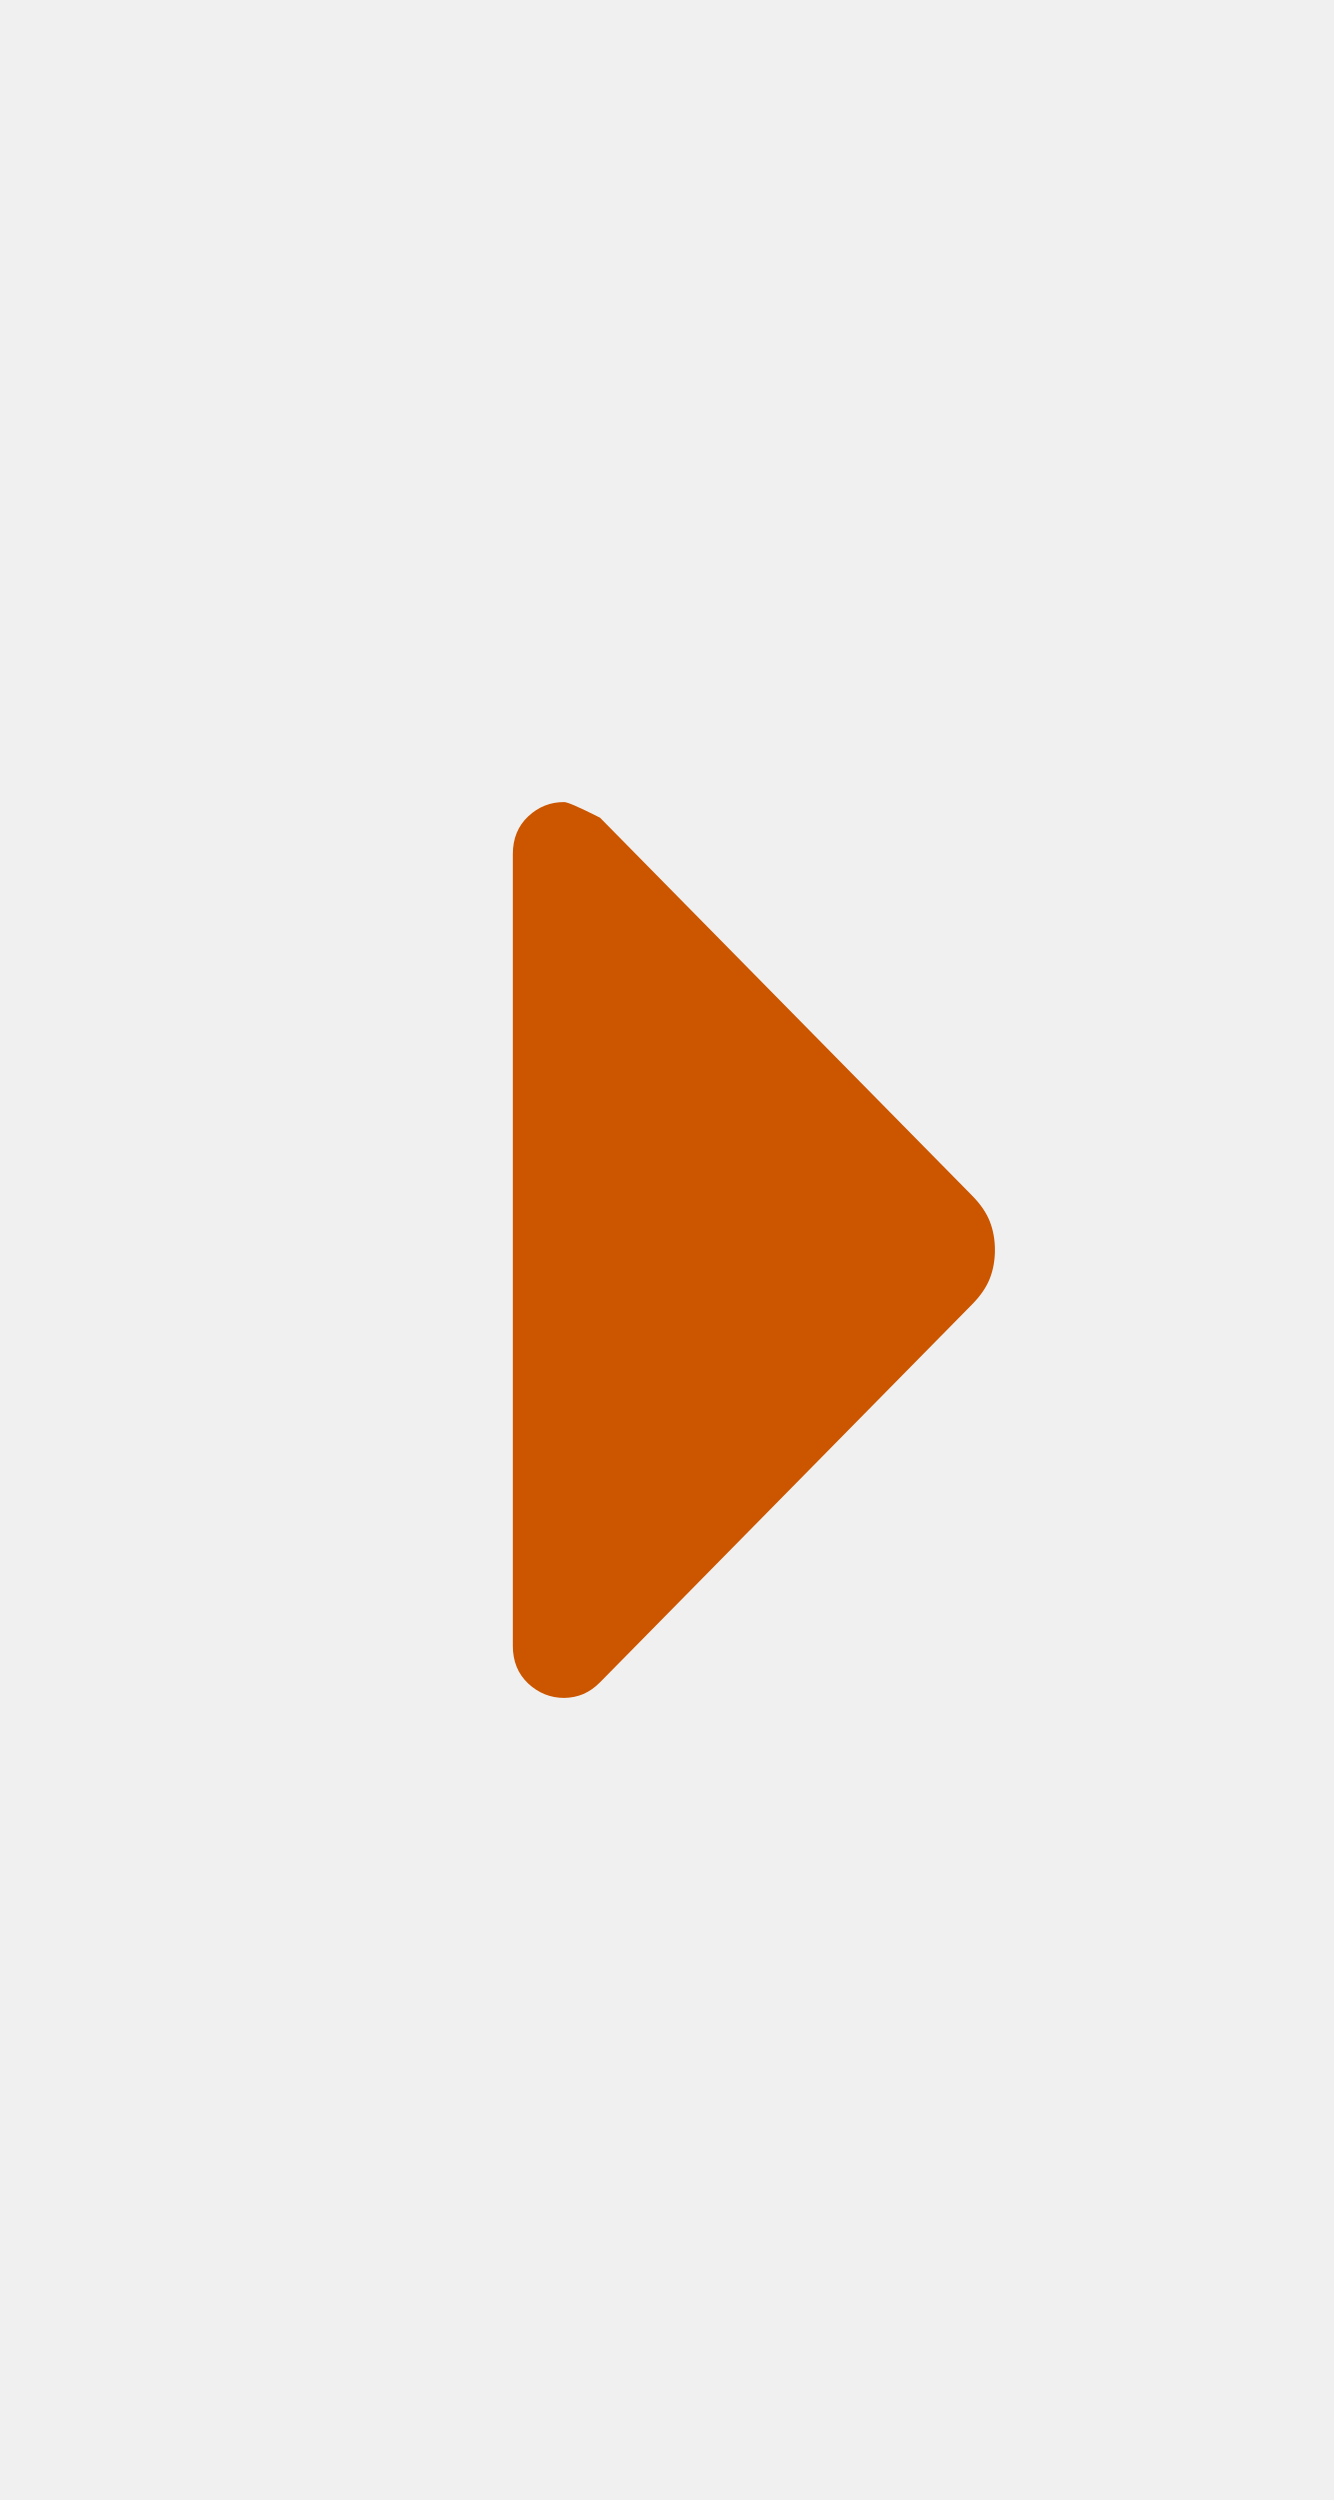
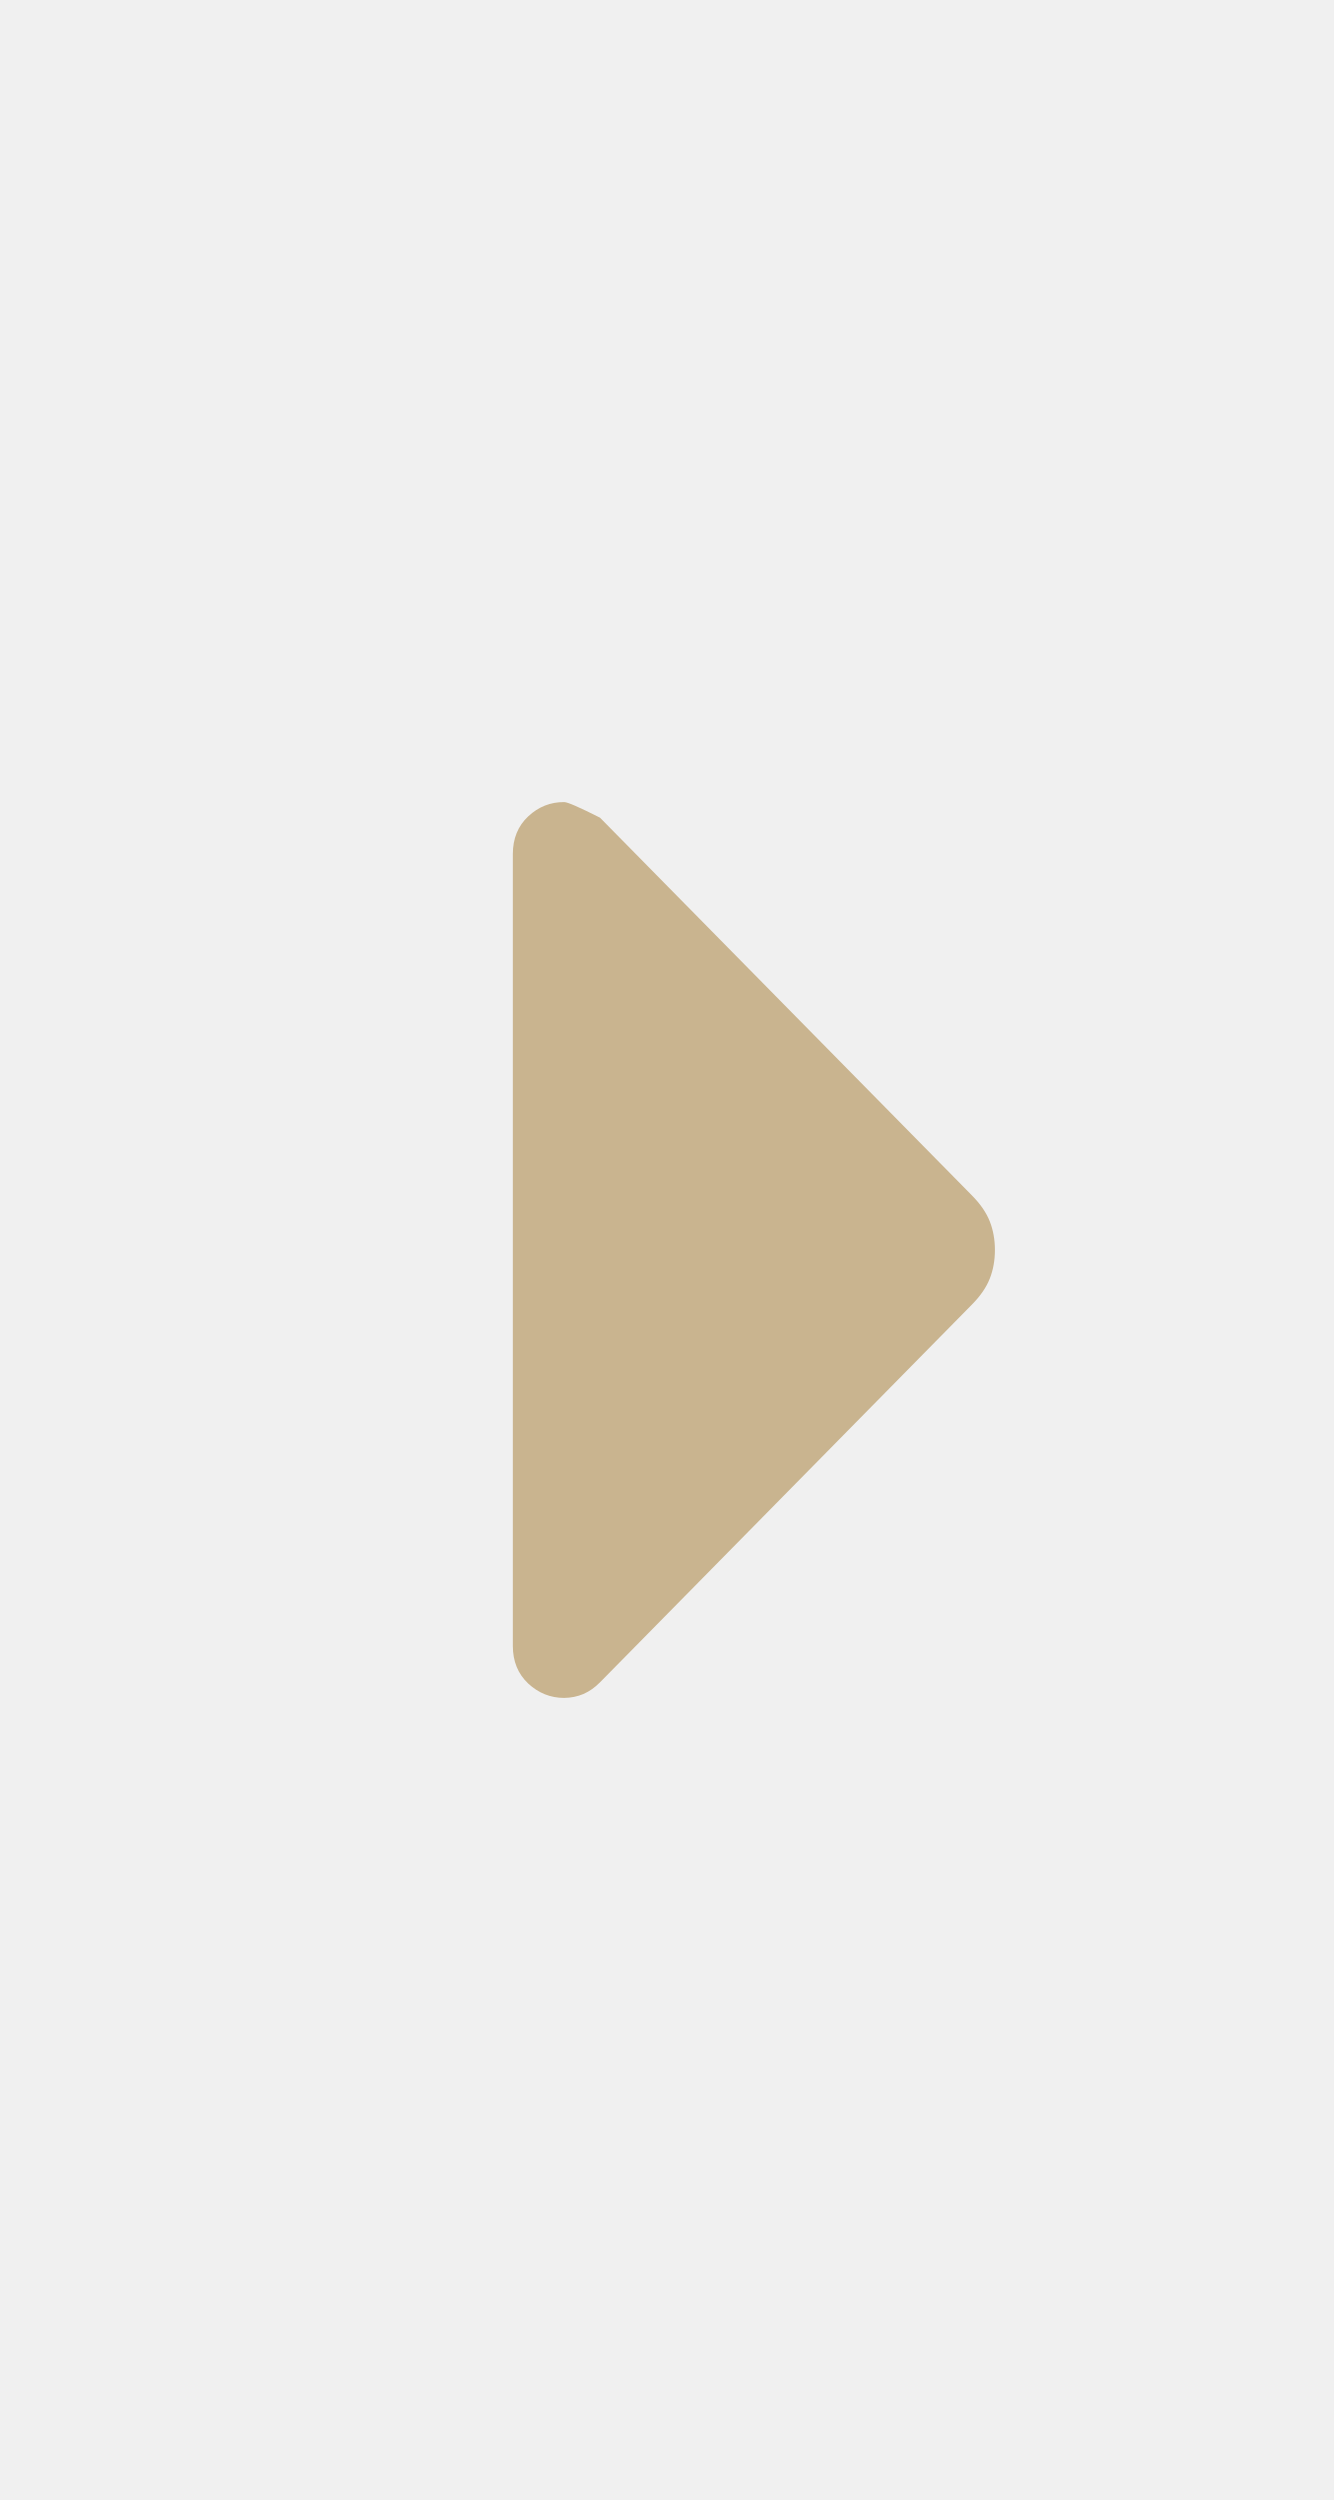
<svg xmlns="http://www.w3.org/2000/svg" width="16" height="30" viewBox="0 0 16 30" fill="none">
  <g clip-path="url(#clip0_1196_17822)">
-     <path d="M11.662 15.656L7.2 20.188C7.139 20.25 7.072 20.297 7.001 20.328C6.93 20.358 6.853 20.374 6.77 20.375C6.606 20.375 6.462 20.317 6.339 20.203C6.216 20.087 6.154 19.937 6.154 19.75L6.154 10.25C6.154 10.062 6.216 9.911 6.339 9.796C6.462 9.681 6.606 9.624 6.77 9.625C6.811 9.625 6.954 9.688 7.2 9.812L11.662 14.344C11.765 14.448 11.836 14.552 11.877 14.656C11.918 14.76 11.939 14.875 11.939 15C11.939 15.125 11.918 15.24 11.877 15.344C11.836 15.448 11.765 15.552 11.662 15.656Z" fill="#CC5500" />
+     <path d="M11.662 15.656L7.2 20.188C7.139 20.25 7.072 20.297 7.001 20.328C6.93 20.358 6.853 20.374 6.77 20.375C6.606 20.375 6.462 20.317 6.339 20.203C6.216 20.087 6.154 19.937 6.154 19.75L6.154 10.25C6.154 10.062 6.216 9.911 6.339 9.796C6.462 9.681 6.606 9.624 6.77 9.625C6.811 9.625 6.954 9.688 7.2 9.812L11.662 14.344C11.765 14.448 11.836 14.552 11.877 14.656C11.918 14.76 11.939 14.875 11.939 15C11.939 15.125 11.918 15.24 11.877 15.344C11.836 15.448 11.765 15.552 11.662 15.656Z" fill="#C9B48F" />
  </g>
  <defs>
    <clipPath id="clip0_1196_17822">
      <rect width="30" height="16" fill="white" transform="translate(0 30) rotate(-90)" />
    </clipPath>
  </defs>
</svg>
